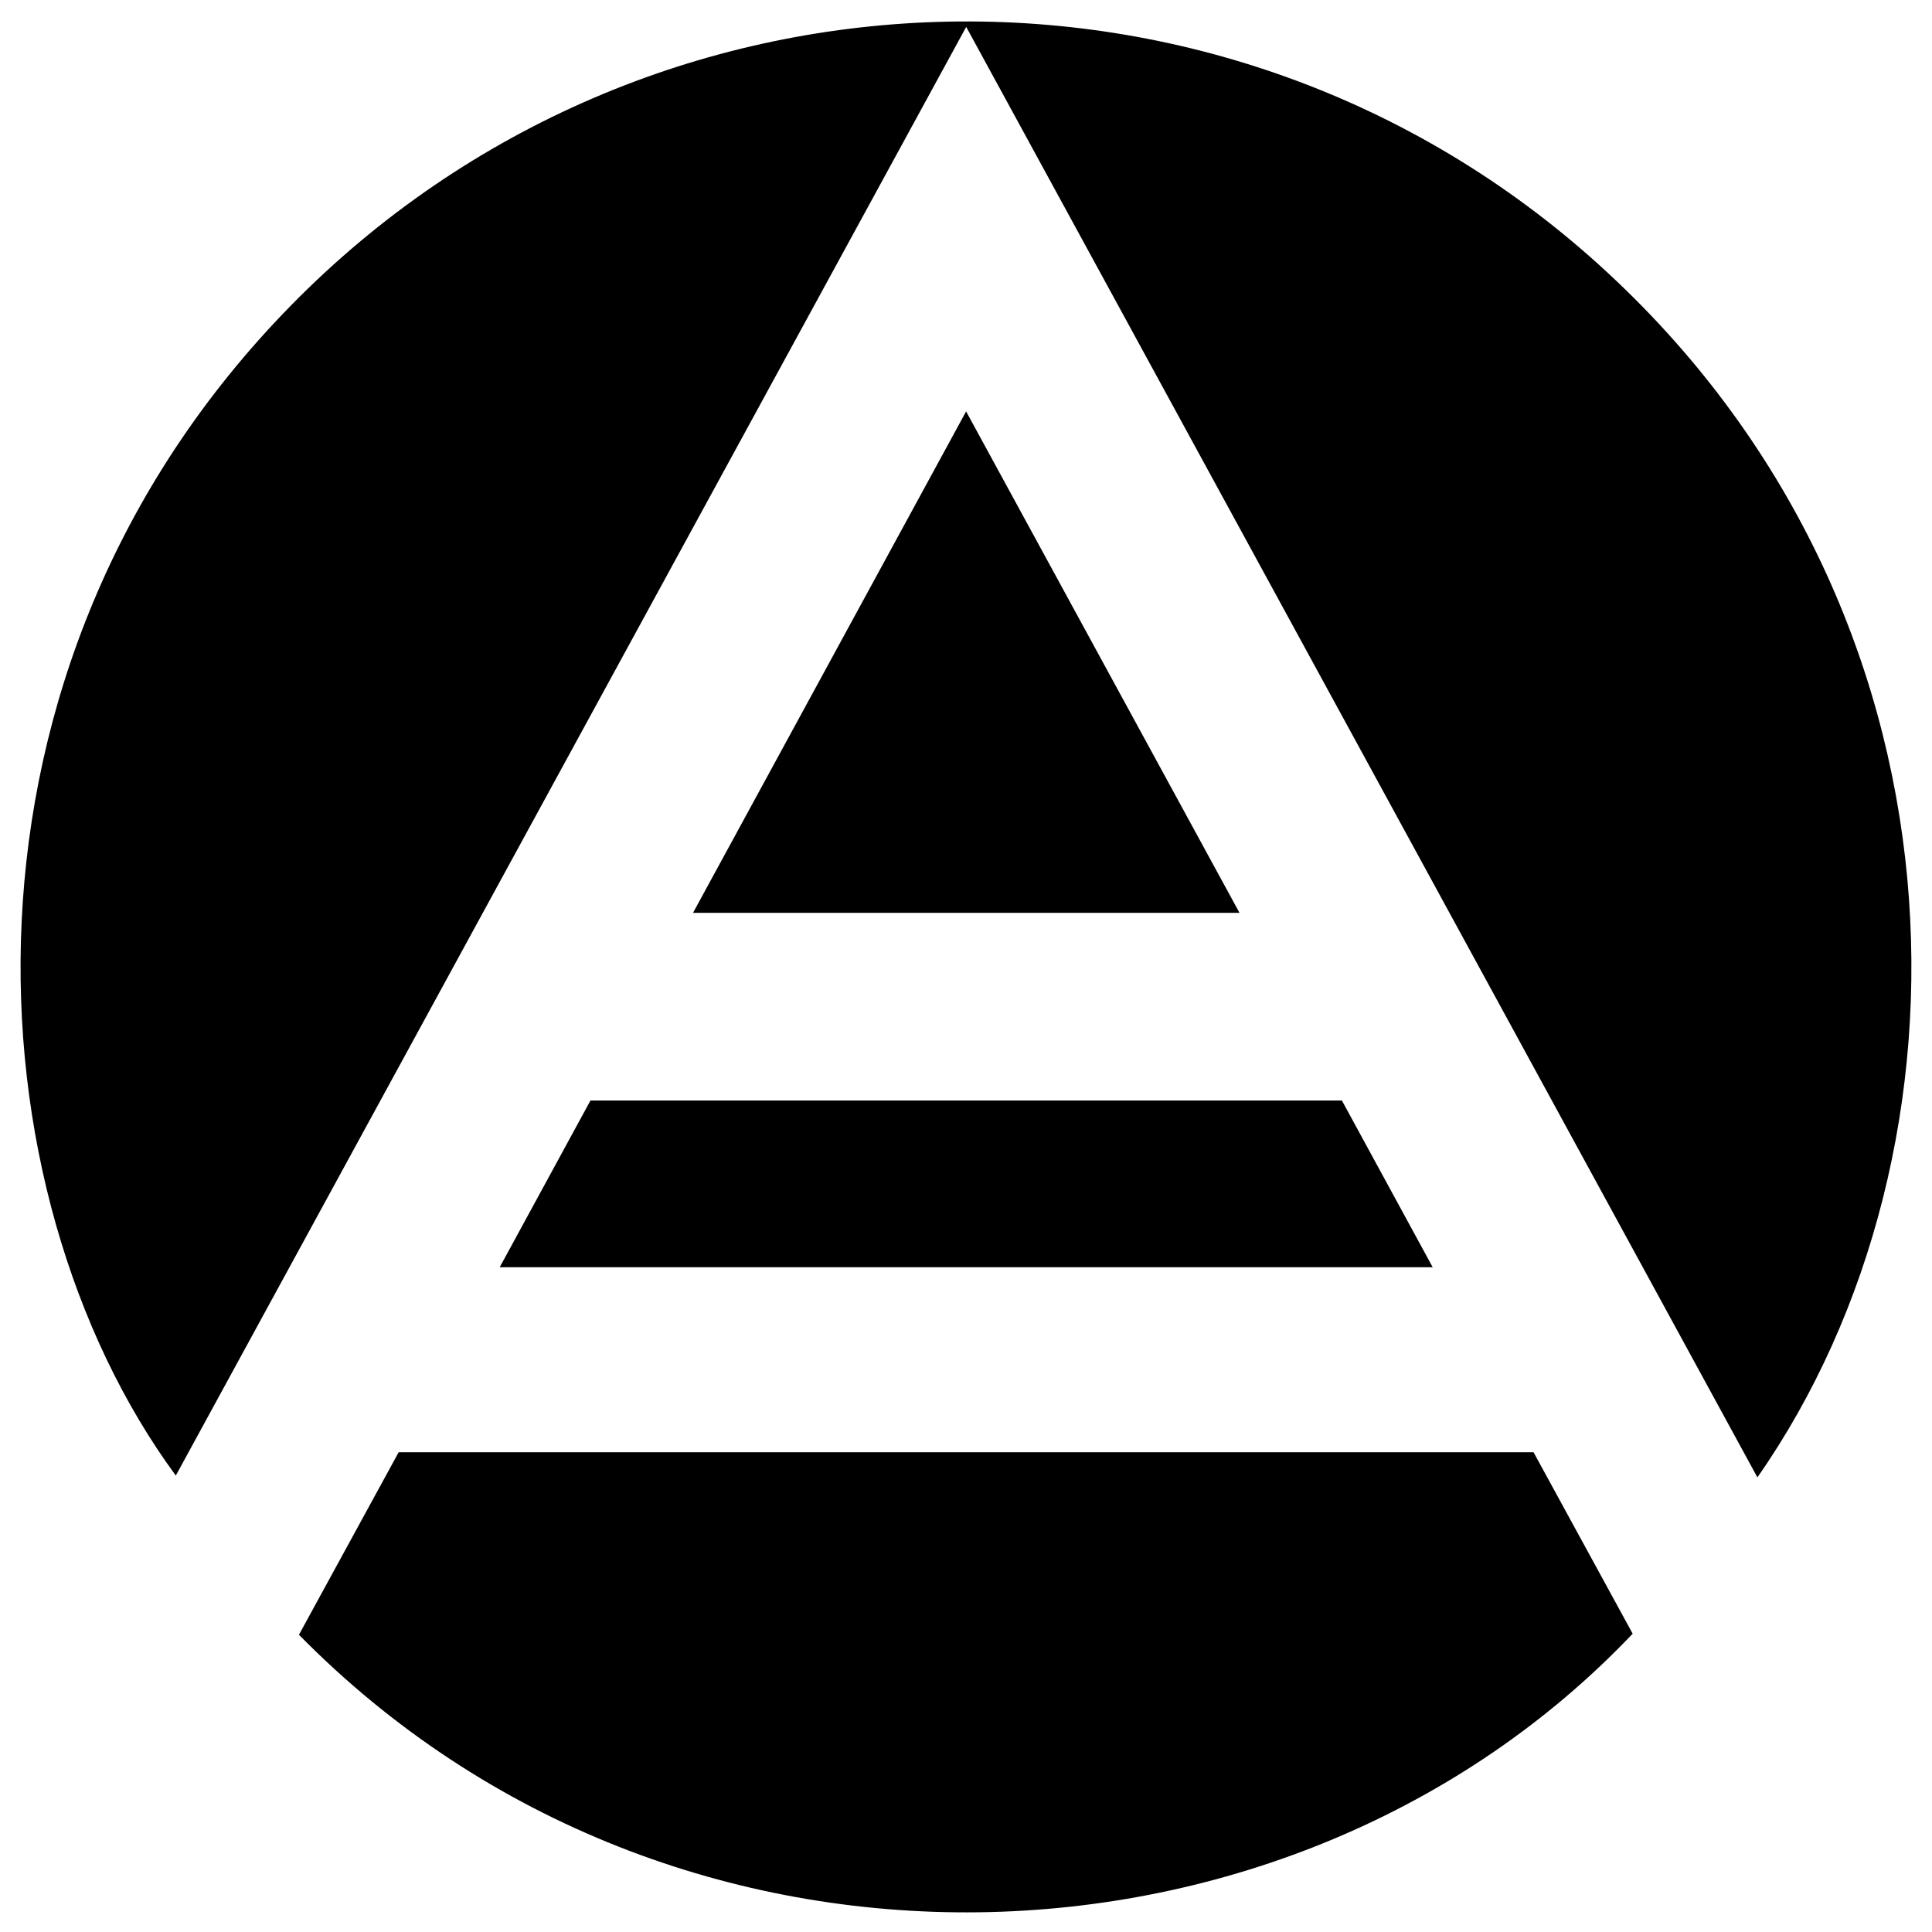
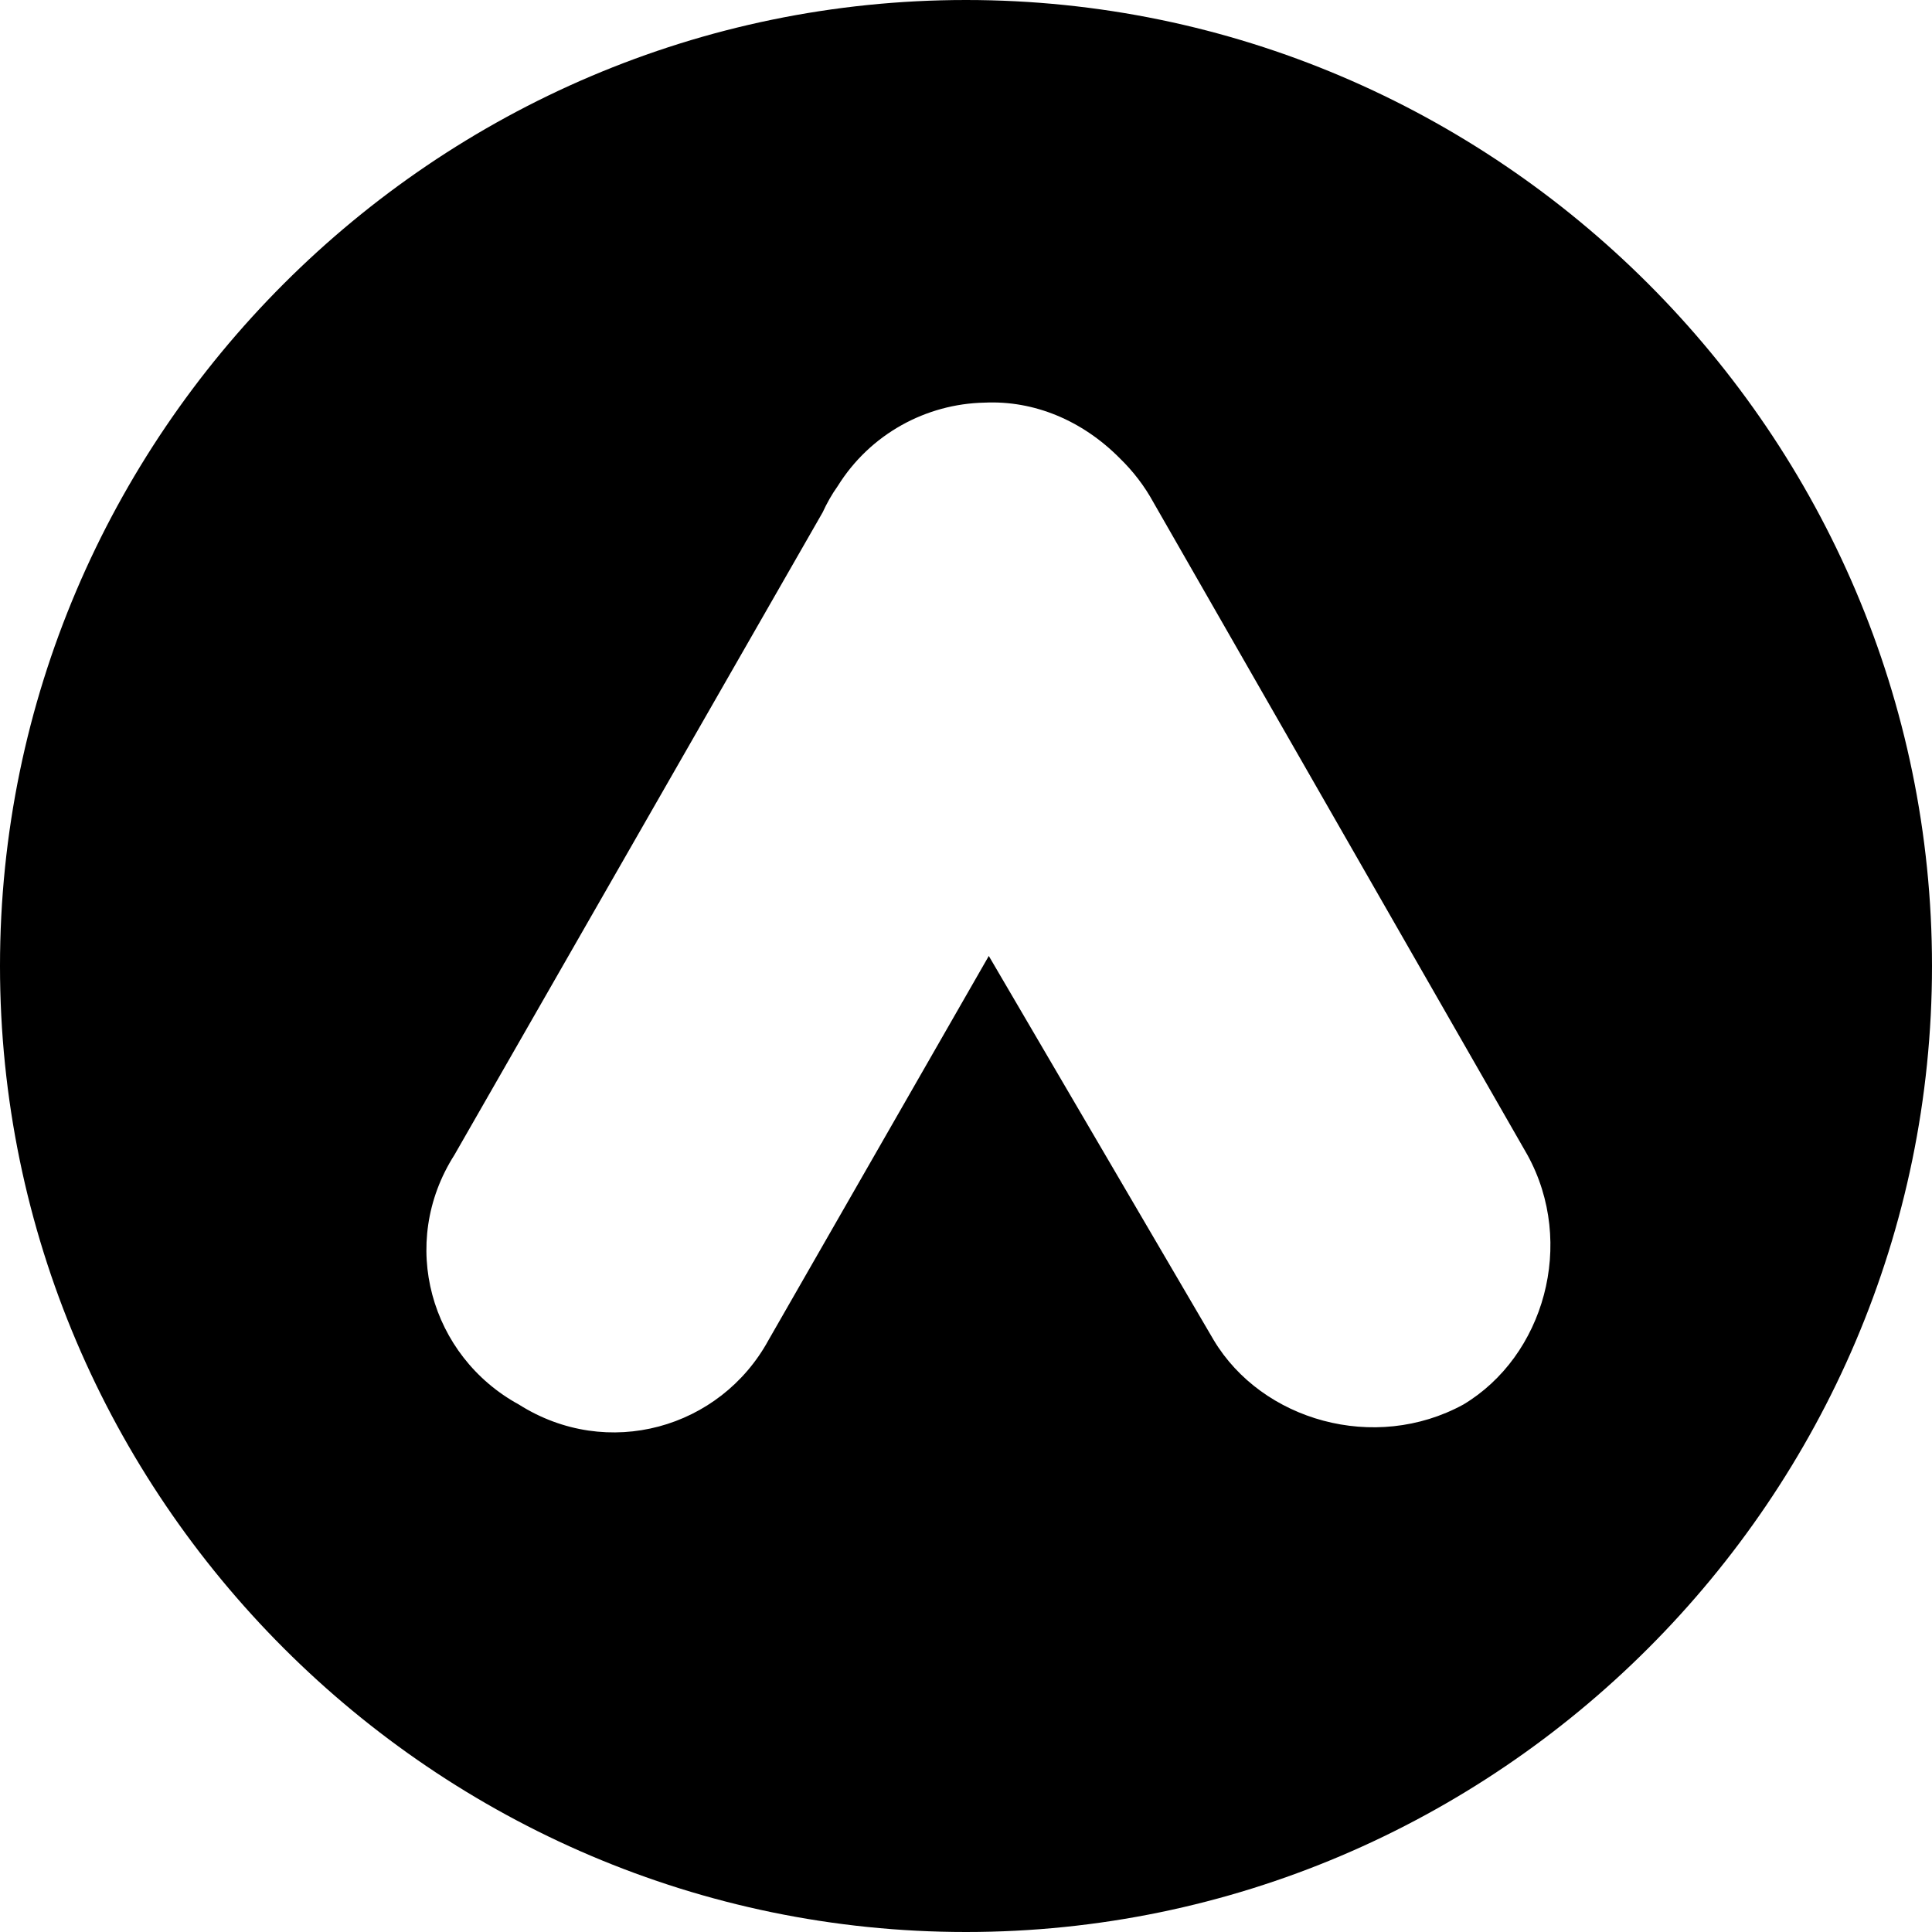
- <svg xmlns="http://www.w3.org/2000/svg" version="1.1" id="Layer_1" x="0px" y="0px" viewBox="0 0 2000 2000" style="enable-background:new 0 0 2000 2000;" xml:space="preserve">
-   <path d="M1819.253,1529.362c-272.957-500.408-543.277-995.979-819.039-1501.529c-274.87,503.791-546.033,1000.79-818.223,1499.67  C-33.114,1234.72-68.122,693.034,301.152,316.264c367.891-375.359,965.895-393.578,1354.379-41.91  C2050.462,631.859,2056.268,1190.225,1819.253,1529.362z M1690.134,1691.206c-34.161-62.535-68.834-126.007-102.604-187.825  c-393.767,0-783.059,0-1174.85,0c-34.297,62.776-68.34,125.089-103.204,188.904  C699.037,2088.528,1337.368,2062.524,1690.134,1691.206z M611.25,1139.251c-30.585,56.184-61.178,112.382-93.948,172.578  c324.212,0,642.057,0,965.808,0c-32.572-59.813-62.533-114.832-93.98-172.578C1128.177,1139.251,870.818,1139.251,611.25,1139.251z   M717.423,944.961c192.491,0,375.415,0,565.701,0c-95.167-174.547-186.989-342.956-283.012-519.071  C904,602.37,811.903,771.479,717.423,944.961z" />
+ <svg xmlns="http://www.w3.org/2000/svg" version="1.1" id="anc" x="0px" y="0px" viewBox="0 0 500 500" style="enable-background:new 0 0 500 500;" xml:space="preserve">
+   <path d="M250,0C112.5,0,0,112.5,0,250s112.5,250,250,250s250-112.5,250-250S387.5,0,250,0z M378.7,363.5  c-22.9,12.5-52.1,4.2-64.6-16.7l-58.2-99.4l-57,99.4c-12.5,22.9-41.7,31.2-64.6,16.7c-22.9-12.5-31.3-41.7-16.7-64.6l95.3-166.3  c1.1-2.4,2.4-4.7,3.9-6.8c8.4-13.5,22.9-21.3,38-21.6c12.8-0.6,25.3,4.6,35,14.4c3.5,3.4,6.4,7.2,8.7,11.4l96.8,168.9  C407.9,321.8,399.6,351,378.7,363.5z" />
</svg>
